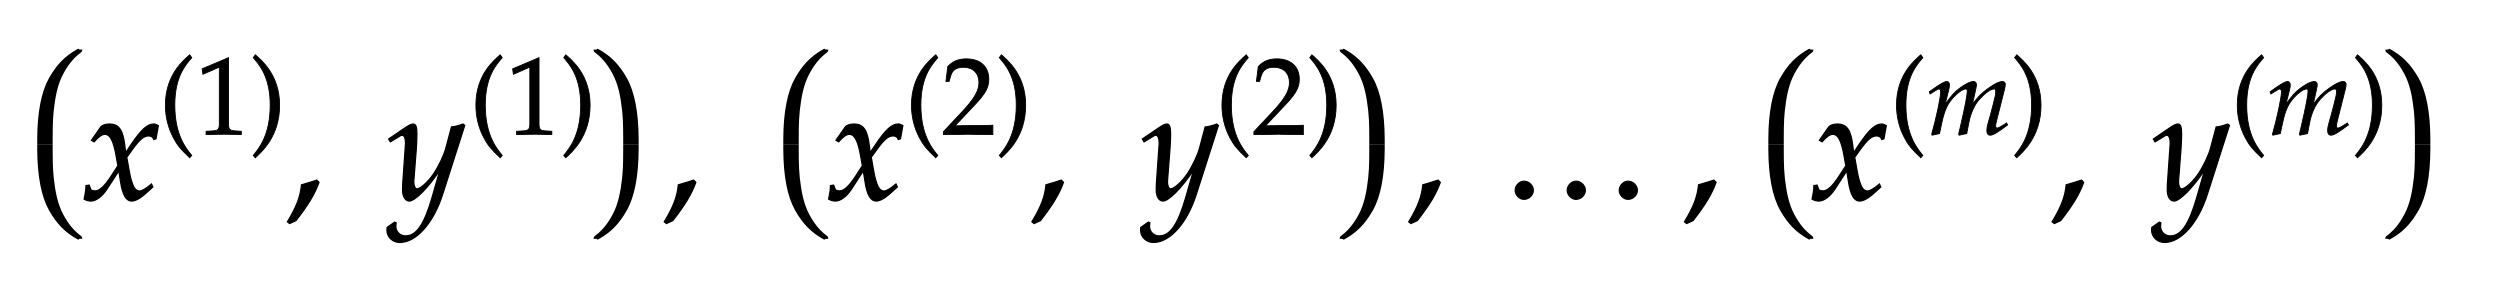
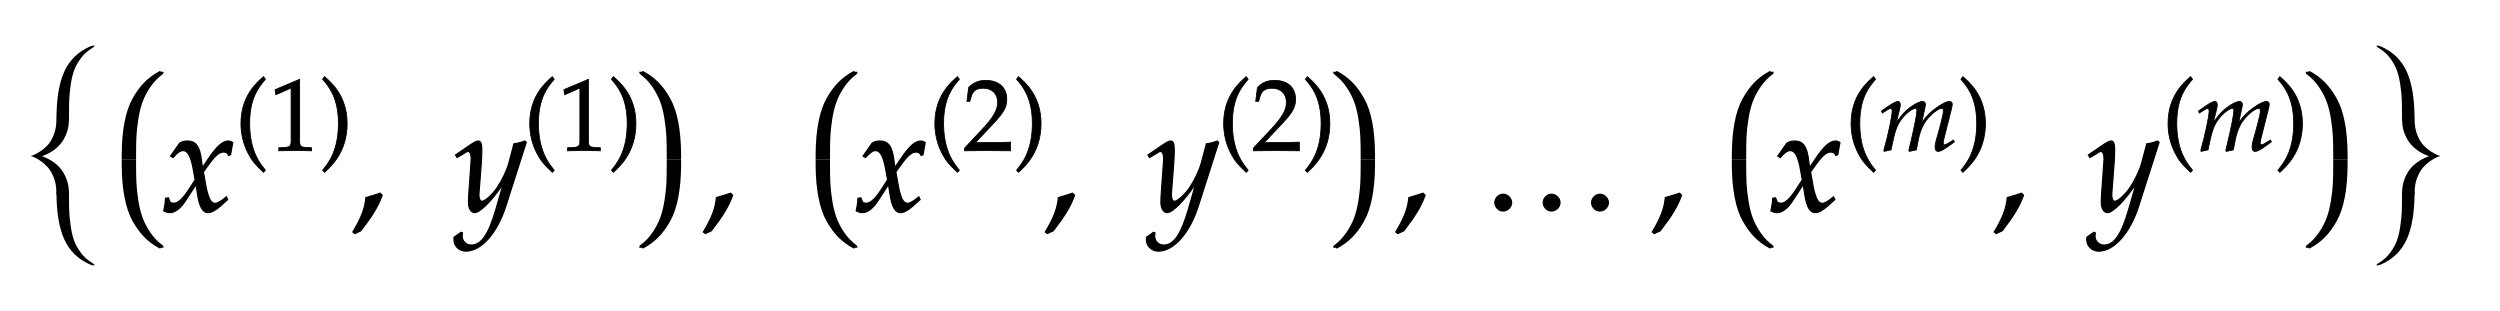
- <svg xmlns="http://www.w3.org/2000/svg" width="272" height="31.375" style="width:272px;height:31.375px;font-family:Asana-Math, Asana;background:transparent;">
+ <svg xmlns="http://www.w3.org/2000/svg" width="292.438" height="36.375" style="width:292.438px;height:36.375px;font-family:Asana-Math, Asana;background:transparent;">
  <g>
    <g>
      <g>
-         <svg x="2" style="overflow:visible;" y="3.688" height="24" width="8.5">
+         <svg x="2.844" style="overflow:visible;" y="3.688" height="29" width="8.5">
+           <path d=" M 8.21 1.70 q 0.00 -0.06 -0.11 -0.06 q -0.15 0.00 -0.46 0.13 q -2.06 0.92 -2.97 2.93 t -0.91 5.54 h 1.47 v -0.78 q 0.00 -0.95 0.03 -1.61 t 0.17 -1.63 t 0.39 -1.66 t 0.76 -1.39 t 1.20 -1.13 q 0.43 -0.26 0.43 -0.35 z   M 3.76 10.10 v 0.00 h 1.47 v 0.00 z  M 5.22 10.10 h -1.47 v 0.26 q 0.00 0.95 -0.31 1.73 t -0.73 1.22 t -0.88 0.73 t -0.73 0.40 t -0.32 0.10 v 0.03 q 0.05 0.00 0.32 0.11 t 0.73 0.41 t 0.88 0.75 t 0.73 1.23 t 0.31 1.73 v 0.26 h 1.47 v -0.26 q 0.00 -0.52 -0.13 -1.05 t -0.46 -1.15 t -0.98 -1.15 t -1.58 -0.87 q 0.93 -0.32 1.58 -0.86 t 0.98 -1.15 t 0.46 -1.15 t 0.13 -1.06 v -0.26 z  M 3.76 18.90 v 0.00 h 1.47 v 0.00 z" style="fill:rgb(0, 0, 0);stroke-width:1px;stroke:none;" />
+           <path d=" M 8.21 27.30 q 0.00 0.06 -0.11 0.06 q -0.15 0.00 -0.46 -0.13 q -2.06 -0.92 -2.97 -2.93 t -0.91 -5.54 h 1.47 v 0.78 q 0.00 0.95 0.03 1.61 t 0.17 1.63 t 0.39 1.66 t 0.76 1.39 t 1.20 1.13 q 0.43 0.26 0.43 0.35 z" style="fill:rgb(0, 0, 0);stroke-width:1px;stroke:none;" />
+         </svg>
+       </g>
+       <g>
+         <svg x="12.188" style="overflow:visible;" y="6.688" height="24" width="8.5">
          <path d=" M 6.61 1.70 q 0.00 -0.08 -0.08 -0.08 q -0.03 0.00 -0.08 0.02 q -1.01 0.55 -1.75 1.30 t -1.37 1.87 t -0.95 2.78 t -0.33 3.79 v 0.62 h 1.68 v -0.62 q 0.00 -1.20 0.04 -2.08 t 0.22 -2.04 t 0.50 -2.03 t 0.91 -1.74 t 1.43 -1.49 q 0.12 -0.09 0.12 -0.29 z   M 0.90 12.00 v 0.00 h 1.68 v 0.00 z" style="fill:rgb(0, 0, 0);stroke-width:1px;stroke:none;" />
          <path d=" M 6.61 22.30 q 0.00 0.08 -0.08 0.08 q -0.03 0.00 -0.08 -0.02 q -1.01 -0.55 -1.75 -1.30 t -1.37 -1.87 t -0.95 -2.78 t -0.33 -3.79 v -0.62 h 1.68 v 0.62 q 0.00 1.20 0.04 2.08 t 0.22 2.04 t 0.50 2.03 t 0.91 1.74 t 1.43 1.49 q 0.12 0.09 0.12 0.29 z" style="fill:rgb(0, 0, 0);stroke-width:1px;stroke:none;" />
        </svg>
      </g>
-       <g style="transform:matrix(1,0,0,1,9,21.6875);">
+       <g style="transform:matrix(1,0,0,1,19,24.6875);">
        <path d="M9 1C24 -7 40 -11 52 -11C85 -11 124 18 155 65L231 182L242 113C255 28 278 -11 314 -11C336 -11 368 6 400 35L449 79L440 98C404 68 379 53 363 53C348 53 335 63 325 83C316 102 305 139 300 168L282 269L317 318C364 383 391 406 422 406C438 406 450 398 455 383L469 387L484 472C472 479 463 482 454 482C414 482 374 446 312 354L275 299L269 347C257 446 230 482 171 482C145 482 123 474 114 461L56 378L73 368C103 402 123 416 142 416C175 416 197 375 214 277L225 215L185 153C142 86 108 54 80 54C65 54 54 58 52 63L41 91L21 88C21 53 13 27 9 1Z" stroke="rgb(0, 0, 0)" stroke-width="8" fill="rgb(0, 0, 0)" style="transform:matrix(0.017,0,0,-0.017,0,0);" />
      </g>
      <g>
        <g>
          <g>
-             <g style="transform:matrix(1,0,0,1,17.28125,14.60313);">
+             <g style="transform:matrix(1,0,0,1,27.46875,17.60312);">
              <path d="M146 266C146 526 243 632 301 700L282 726C225 675 60 542 60 266C60 159 85 58 133 -32C168 -99 200 -138 282 -215L301 -194C255 -137 146 -15 146 266Z" stroke="rgb(0, 0, 0)" stroke-width="8" fill="rgb(0, 0, 0)" style="transform:matrix(0.0119,0,0,-0.0119,0,0);" />
            </g>
-             <g style="transform:matrix(1,0,0,1,21.28125,14.60313);">
+             <g style="transform:matrix(1,0,0,1,31.46875,17.60312);">
              <path d="M418 -3L418 27L366 30C311 33 301 44 301 96L301 700L60 598L67 548L217 614L217 96C217 44 206 33 152 30L96 27L96 -3C250 0 250 0 261 0C292 0 402 -3 418 -3Z" stroke="rgb(0, 0, 0)" stroke-width="8" fill="rgb(0, 0, 0)" style="transform:matrix(0.0119,0,0,-0.0119,0,0);" />
            </g>
-             <g style="transform:matrix(1,0,0,1,27.17188,14.60313);">
+             <g style="transform:matrix(1,0,0,1,37.35938,17.60312);">
              <path d="M51 726L32 700C87 636 187 526 187 266C187 -10 83 -131 32 -194L51 -215C104 -165 273 -23 273 265C273 542 108 675 51 726Z" stroke="rgb(0, 0, 0)" stroke-width="8" fill="rgb(0, 0, 0)" style="transform:matrix(0.0119,0,0,-0.0119,0,0);" />
            </g>
          </g>
        </g>
      </g>
-       <g style="transform:matrix(1,0,0,1,31,21.6875);">
+       <g style="transform:matrix(1,0,0,1,41,24.6875);">
        <path d="M204 123C177 114 159 108 106 93C99 17 74 -48 16 -144L30 -155L71 -136C152 -31 190 32 218 109Z" stroke="rgb(0, 0, 0)" stroke-width="8" fill="rgb(0, 0, 0)" style="transform:matrix(0.017,0,0,-0.017,0,0);" />
      </g>
-       <g style="transform:matrix(1,0,0,1,38,21.6875);">
+       <g style="transform:matrix(1,0,0,1,49,24.6875);">
        <path d="M242 -180C241 -187 241 -193 241 -198C241 -241 278 -276 323 -276C429 -276 539 -152 598 33L739 473L728 482C699 471 676 465 654 463L619 331C607 284 572 211 539 162C504 111 455 67 433 67C421 67 412 90 413 115L429 322C431 353 433 391 433 419C433 464 426 482 409 482C396 482 382 475 334 442L252 386L263 368L313 398C318 401 329 410 338 410C352 410 360 391 360 358C360 357 360 351 359 343L342 100L341 60C341 18 359 -11 384 -11C421 -11 505 74 580 187L531 16C480 -161 430 -234 360 -234C325 -234 298 -207 298 -172C298 -167 299 -159 300 -150L290 -146Z" stroke="rgb(0, 0, 0)" stroke-width="8" fill="rgb(0, 0, 0)" style="transform:matrix(0.017,0,0,-0.017,0,0);" />
      </g>
      <g>
        <g>
          <g>
-             <g style="transform:matrix(1,0,0,1,51.0625,14.60313);">
+             <g style="transform:matrix(1,0,0,1,61.25,17.60312);">
              <path d="M146 266C146 526 243 632 301 700L282 726C225 675 60 542 60 266C60 159 85 58 133 -32C168 -99 200 -138 282 -215L301 -194C255 -137 146 -15 146 266Z" stroke="rgb(0, 0, 0)" stroke-width="8" fill="rgb(0, 0, 0)" style="transform:matrix(0.0119,0,0,-0.0119,0,0);" />
            </g>
-             <g style="transform:matrix(1,0,0,1,55.0625,14.60313);">
+             <g style="transform:matrix(1,0,0,1,65.25,17.60312);">
              <path d="M418 -3L418 27L366 30C311 33 301 44 301 96L301 700L60 598L67 548L217 614L217 96C217 44 206 33 152 30L96 27L96 -3C250 0 250 0 261 0C292 0 402 -3 418 -3Z" stroke="rgb(0, 0, 0)" stroke-width="8" fill="rgb(0, 0, 0)" style="transform:matrix(0.0119,0,0,-0.0119,0,0);" />
            </g>
-             <g style="transform:matrix(1,0,0,1,60.95312,14.60313);">
+             <g style="transform:matrix(1,0,0,1,71.14062,17.60312);">
              <path d="M51 726L32 700C87 636 187 526 187 266C187 -10 83 -131 32 -194L51 -215C104 -165 273 -23 273 265C273 542 108 675 51 726Z" stroke="rgb(0, 0, 0)" stroke-width="8" fill="rgb(0, 0, 0)" style="transform:matrix(0.0119,0,0,-0.0119,0,0);" />
            </g>
          </g>
        </g>
      </g>
      <g>
-         <svg x="63.234" style="overflow:visible;" y="3.688" height="24" width="8.5">
+         <svg x="73.422" style="overflow:visible;" y="6.688" height="24" width="8.5">
          <path d=" M 1.69 1.70 q 0.00 -0.08 0.08 -0.08 q 0.03 0.00 0.08 0.02 q 1.01 0.55 1.75 1.30 t 1.37 1.87 t 0.95 2.78 t 0.33 3.79 v 0.62 h -1.68 v -0.62 q 0.00 -1.20 -0.04 -2.08 t -0.22 -2.04 t -0.50 -2.03 t -0.91 -1.74 t -1.43 -1.49 q -0.12 -0.09 -0.12 -0.29 z  M 7.40 12.00 v 0.00 h -1.68 v 0.00 z" style="fill:rgb(0, 0, 0);stroke-width:1px;stroke:none;" />
          <path d=" M 1.69 22.30 q 0.00 0.08 0.08 0.08 q 0.03 0.00 0.08 -0.02 q 1.01 -0.55 1.75 -1.30 t 1.37 -1.87 t 0.95 -2.78 t 0.33 -3.79 v -0.62 h -1.68 v 0.62 q 0.00 1.20 -0.04 2.08 t -0.22 2.04 t -0.50 2.03 t -0.91 1.74 t -1.43 1.49 q -0.12 0.09 -0.12 0.29 z" style="fill:rgb(0, 0, 0);stroke-width:1px;stroke:none;" />
        </svg>
      </g>
-       <g style="transform:matrix(1,0,0,1,72,21.6875);">
+       <g style="transform:matrix(1,0,0,1,82,24.6875);">
        <path d="M204 123C177 114 159 108 106 93C99 17 74 -48 16 -144L30 -155L71 -136C152 -31 190 32 218 109Z" stroke="rgb(0, 0, 0)" stroke-width="8" fill="rgb(0, 0, 0)" style="transform:matrix(0.017,0,0,-0.017,0,0);" />
      </g>
-       <g style="transform:matrix(1,0,0,1,79,21.6875);">
+       <g style="transform:matrix(1,0,0,1,89,24.6875);">
        <path d="" stroke="rgb(0, 0, 0)" stroke-width="8" fill="rgb(0, 0, 0)" style="transform:matrix(0.017,0,0,-0.017,0,0);" />
      </g>
      <g>
-         <svg x="83.172" style="overflow:visible;" y="3.688" height="24" width="8.5">
+         <svg x="93.359" style="overflow:visible;" y="6.688" height="24" width="8.5">
          <path d=" M 6.61 1.70 q 0.00 -0.08 -0.08 -0.08 q -0.03 0.00 -0.08 0.02 q -1.01 0.55 -1.75 1.30 t -1.37 1.87 t -0.95 2.78 t -0.33 3.79 v 0.62 h 1.68 v -0.62 q 0.00 -1.20 0.04 -2.08 t 0.22 -2.04 t 0.50 -2.03 t 0.91 -1.74 t 1.43 -1.49 q 0.12 -0.09 0.12 -0.29 z   M 0.90 12.00 v 0.00 h 1.68 v 0.00 z" style="fill:rgb(0, 0, 0);stroke-width:1px;stroke:none;" />
          <path d=" M 6.61 22.30 q 0.00 0.08 -0.08 0.08 q -0.03 0.00 -0.08 -0.02 q -1.01 -0.55 -1.75 -1.30 t -1.37 -1.87 t -0.95 -2.78 t -0.33 -3.79 v -0.62 h 1.68 v 0.62 q 0.00 1.20 0.04 2.08 t 0.22 2.04 t 0.50 2.03 t 0.91 1.74 t 1.43 1.49 q 0.12 0.09 0.12 0.29 z" style="fill:rgb(0, 0, 0);stroke-width:1px;stroke:none;" />
        </svg>
      </g>
-       <g style="transform:matrix(1,0,0,1,90,21.6875);">
+       <g style="transform:matrix(1,0,0,1,100,24.6875);">
        <path d="M9 1C24 -7 40 -11 52 -11C85 -11 124 18 155 65L231 182L242 113C255 28 278 -11 314 -11C336 -11 368 6 400 35L449 79L440 98C404 68 379 53 363 53C348 53 335 63 325 83C316 102 305 139 300 168L282 269L317 318C364 383 391 406 422 406C438 406 450 398 455 383L469 387L484 472C472 479 463 482 454 482C414 482 374 446 312 354L275 299L269 347C257 446 230 482 171 482C145 482 123 474 114 461L56 378L73 368C103 402 123 416 142 416C175 416 197 375 214 277L225 215L185 153C142 86 108 54 80 54C65 54 54 58 52 63L41 91L21 88C21 53 13 27 9 1Z" stroke="rgb(0, 0, 0)" stroke-width="8" fill="rgb(0, 0, 0)" style="transform:matrix(0.017,0,0,-0.017,0,0);" />
      </g>
      <g>
        <g>
          <g>
-             <g style="transform:matrix(1,0,0,1,98.45312,14.60313);">
+             <g style="transform:matrix(1,0,0,1,108.6406,17.60312);">
              <path d="M146 266C146 526 243 632 301 700L282 726C225 675 60 542 60 266C60 159 85 58 133 -32C168 -99 200 -138 282 -215L301 -194C255 -137 146 -15 146 266Z" stroke="rgb(0, 0, 0)" stroke-width="8" fill="rgb(0, 0, 0)" style="transform:matrix(0.0119,0,0,-0.0119,0,0);" />
            </g>
-             <g style="transform:matrix(1,0,0,1,102.4531,14.60313);">
+             <g style="transform:matrix(1,0,0,1,112.6406,17.60312);">
              <path d="M16 23L16 -3C203 -3 203 0 239 0C275 0 275 -3 468 -3L468 82C353 77 307 81 122 77L304 270C401 373 431 428 431 503C431 618 353 689 226 689C154 689 105 669 56 619L39 483L68 483L81 529C97 587 133 612 200 612C286 612 341 558 341 473C341 398 299 324 186 204Z" stroke="rgb(0, 0, 0)" stroke-width="8" fill="rgb(0, 0, 0)" style="transform:matrix(0.0119,0,0,-0.0119,0,0);" />
            </g>
-             <g style="transform:matrix(1,0,0,1,108.3438,14.60313);">
+             <g style="transform:matrix(1,0,0,1,118.5312,17.60312);">
              <path d="M51 726L32 700C87 636 187 526 187 266C187 -10 83 -131 32 -194L51 -215C104 -165 273 -23 273 265C273 542 108 675 51 726Z" stroke="rgb(0, 0, 0)" stroke-width="8" fill="rgb(0, 0, 0)" style="transform:matrix(0.0119,0,0,-0.0119,0,0);" />
            </g>
          </g>
        </g>
      </g>
-       <g style="transform:matrix(1,0,0,1,112,21.6875);">
+       <g style="transform:matrix(1,0,0,1,122,24.6875);">
        <path d="M204 123C177 114 159 108 106 93C99 17 74 -48 16 -144L30 -155L71 -136C152 -31 190 32 218 109Z" stroke="rgb(0, 0, 0)" stroke-width="8" fill="rgb(0, 0, 0)" style="transform:matrix(0.017,0,0,-0.017,0,0);" />
      </g>
-       <g style="transform:matrix(1,0,0,1,120,21.6875);">
+       <g style="transform:matrix(1,0,0,1,130,24.6875);">
        <path d="M242 -180C241 -187 241 -193 241 -198C241 -241 278 -276 323 -276C429 -276 539 -152 598 33L739 473L728 482C699 471 676 465 654 463L619 331C607 284 572 211 539 162C504 111 455 67 433 67C421 67 412 90 413 115L429 322C431 353 433 391 433 419C433 464 426 482 409 482C396 482 382 475 334 442L252 386L263 368L313 398C318 401 329 410 338 410C352 410 360 391 360 358C360 357 360 351 359 343L342 100L341 60C341 18 359 -11 384 -11C421 -11 505 74 580 187L531 16C480 -161 430 -234 360 -234C325 -234 298 -207 298 -172C298 -167 299 -159 300 -150L290 -146Z" stroke="rgb(0, 0, 0)" stroke-width="8" fill="rgb(0, 0, 0)" style="transform:matrix(0.017,0,0,-0.017,0,0);" />
      </g>
      <g>
        <g>
          <g>
-             <g style="transform:matrix(1,0,0,1,132.2344,14.60313);">
+             <g style="transform:matrix(1,0,0,1,142.4219,17.60312);">
              <path d="M146 266C146 526 243 632 301 700L282 726C225 675 60 542 60 266C60 159 85 58 133 -32C168 -99 200 -138 282 -215L301 -194C255 -137 146 -15 146 266Z" stroke="rgb(0, 0, 0)" stroke-width="8" fill="rgb(0, 0, 0)" style="transform:matrix(0.0119,0,0,-0.0119,0,0);" />
            </g>
-             <g style="transform:matrix(1,0,0,1,136.2344,14.60313);">
+             <g style="transform:matrix(1,0,0,1,146.4219,17.60312);">
              <path d="M16 23L16 -3C203 -3 203 0 239 0C275 0 275 -3 468 -3L468 82C353 77 307 81 122 77L304 270C401 373 431 428 431 503C431 618 353 689 226 689C154 689 105 669 56 619L39 483L68 483L81 529C97 587 133 612 200 612C286 612 341 558 341 473C341 398 299 324 186 204Z" stroke="rgb(0, 0, 0)" stroke-width="8" fill="rgb(0, 0, 0)" style="transform:matrix(0.0119,0,0,-0.0119,0,0);" />
            </g>
-             <g style="transform:matrix(1,0,0,1,142.125,14.60313);">
+             <g style="transform:matrix(1,0,0,1,152.3125,17.60312);">
              <path d="M51 726L32 700C87 636 187 526 187 266C187 -10 83 -131 32 -194L51 -215C104 -165 273 -23 273 265C273 542 108 675 51 726Z" stroke="rgb(0, 0, 0)" stroke-width="8" fill="rgb(0, 0, 0)" style="transform:matrix(0.0119,0,0,-0.0119,0,0);" />
            </g>
          </g>
        </g>
      </g>
      <g>
-         <svg x="144.406" style="overflow:visible;" y="3.688" height="24" width="8.5">
+         <svg x="154.594" style="overflow:visible;" y="6.688" height="24" width="8.5">
          <path d=" M 1.69 1.70 q 0.00 -0.08 0.08 -0.08 q 0.03 0.00 0.08 0.02 q 1.01 0.55 1.75 1.30 t 1.37 1.87 t 0.95 2.78 t 0.33 3.79 v 0.62 h -1.68 v -0.62 q 0.00 -1.20 -0.04 -2.08 t -0.22 -2.04 t -0.50 -2.03 t -0.91 -1.74 t -1.43 -1.49 q -0.12 -0.09 -0.12 -0.29 z  M 7.40 12.00 v 0.00 h -1.68 v 0.00 z" style="fill:rgb(0, 0, 0);stroke-width:1px;stroke:none;" />
          <path d=" M 1.69 22.30 q 0.00 0.08 0.08 0.08 q 0.03 0.00 0.08 -0.02 q 1.01 -0.55 1.75 -1.30 t 1.37 -1.87 t 0.95 -2.78 t 0.33 -3.79 v -0.62 h -1.68 v 0.62 q 0.00 1.20 -0.04 2.08 t -0.22 2.04 t -0.50 2.03 t -0.91 1.74 t -1.43 1.49 q -0.12 0.09 -0.12 0.29 z" style="fill:rgb(0, 0, 0);stroke-width:1px;stroke:none;" />
        </svg>
      </g>
-       <g style="transform:matrix(1,0,0,1,153,21.6875);">
+       <g style="transform:matrix(1,0,0,1,163,24.6875);">
        <path d="M204 123C177 114 159 108 106 93C99 17 74 -48 16 -144L30 -155L71 -136C152 -31 190 32 218 109Z" stroke="rgb(0, 0, 0)" stroke-width="8" fill="rgb(0, 0, 0)" style="transform:matrix(0.017,0,0,-0.017,0,0);" />
      </g>
-       <g style="transform:matrix(1,0,0,1,163,21.6875);">
+       <g style="transform:matrix(1,0,0,1,173,24.6875);">
        <path d="M499 116C469 116 442 88 442 58C442 28 469 0 498 0C530 0 558 27 558 58C558 88 530 116 499 116ZM166 116C136 116 109 88 109 58C109 28 136 0 165 0C197 0 225 27 225 58C225 88 197 116 166 116ZM832 116C802 116 775 88 775 58C775 28 802 0 831 0C863 0 891 27 891 58C891 88 863 116 832 116Z" stroke="rgb(0, 0, 0)" stroke-width="8" fill="rgb(0, 0, 0)" style="transform:matrix(0.017,0,0,-0.017,0,0);" />
      </g>
-       <g style="transform:matrix(1,0,0,1,183,21.6875);">
+       <g style="transform:matrix(1,0,0,1,193,24.6875);">
        <path d="M204 123C177 114 159 108 106 93C99 17 74 -48 16 -144L30 -155L71 -136C152 -31 190 32 218 109Z" stroke="rgb(0, 0, 0)" stroke-width="8" fill="rgb(0, 0, 0)" style="transform:matrix(0.017,0,0,-0.017,0,0);" />
      </g>
      <g>
-         <svg x="190.344" style="overflow:visible;" y="3.688" height="24" width="8.5">
+         <svg x="200.531" style="overflow:visible;" y="6.688" height="24" width="8.5">
          <path d=" M 6.61 1.70 q 0.00 -0.08 -0.08 -0.08 q -0.03 0.00 -0.08 0.02 q -1.01 0.55 -1.75 1.30 t -1.37 1.87 t -0.95 2.78 t -0.33 3.79 v 0.62 h 1.68 v -0.62 q 0.00 -1.20 0.04 -2.08 t 0.22 -2.04 t 0.50 -2.03 t 0.91 -1.74 t 1.43 -1.49 q 0.12 -0.09 0.12 -0.29 z   M 0.90 12.00 v 0.00 h 1.68 v 0.00 z" style="fill:rgb(0, 0, 0);stroke-width:1px;stroke:none;" />
          <path d=" M 6.61 22.30 q 0.00 0.08 -0.08 0.08 q -0.03 0.00 -0.08 -0.02 q -1.01 -0.55 -1.75 -1.30 t -1.37 -1.87 t -0.95 -2.78 t -0.33 -3.79 v -0.62 h 1.68 v 0.62 q 0.00 1.20 0.04 2.08 t 0.22 2.04 t 0.50 2.03 t 0.91 1.74 t 1.43 1.49 q 0.12 0.09 0.12 0.29 z" style="fill:rgb(0, 0, 0);stroke-width:1px;stroke:none;" />
        </svg>
      </g>
-       <g style="transform:matrix(1,0,0,1,197,21.6875);">
+       <g style="transform:matrix(1,0,0,1,207,24.6875);">
        <path d="M9 1C24 -7 40 -11 52 -11C85 -11 124 18 155 65L231 182L242 113C255 28 278 -11 314 -11C336 -11 368 6 400 35L449 79L440 98C404 68 379 53 363 53C348 53 335 63 325 83C316 102 305 139 300 168L282 269L317 318C364 383 391 406 422 406C438 406 450 398 455 383L469 387L484 472C472 479 463 482 454 482C414 482 374 446 312 354L275 299L269 347C257 446 230 482 171 482C145 482 123 474 114 461L56 378L73 368C103 402 123 416 142 416C175 416 197 375 214 277L225 215L185 153C142 86 108 54 80 54C65 54 54 58 52 63L41 91L21 88C21 53 13 27 9 1Z" stroke="rgb(0, 0, 0)" stroke-width="8" fill="rgb(0, 0, 0)" style="transform:matrix(0.017,0,0,-0.017,0,0);" />
      </g>
      <g>
        <g>
          <g>
-             <g style="transform:matrix(1,0,0,1,205.625,14.60313);">
+             <g style="transform:matrix(1,0,0,1,215.8125,17.60312);">
              <path d="M146 266C146 526 243 632 301 700L282 726C225 675 60 542 60 266C60 159 85 58 133 -32C168 -99 200 -138 282 -215L301 -194C255 -137 146 -15 146 266Z" stroke="rgb(0, 0, 0)" stroke-width="8" fill="rgb(0, 0, 0)" style="transform:matrix(0.0119,0,0,-0.0119,0,0);" />
            </g>
-             <g style="transform:matrix(1,0,0,1,209.625,14.60313);">
+             <g style="transform:matrix(1,0,0,1,219.8125,17.60312);">
              <path d="M730 103L704 86C675 67 653 56 643 56C636 56 630 65 630 76C630 86 632 95 637 116L712 413C716 430 719 446 719 454C719 471 709 482 693 482C664 482 626 464 565 421C502 376 467 341 418 272L448 409C452 429 455 444 455 451C455 470 445 482 429 482C399 482 353 460 298 418C254 384 234 363 169 275L202 408C206 424 208 439 208 451C208 470 199 482 185 482C164 482 126 461 52 408L24 388L31 368C68 391 103 414 110 414C121 414 128 404 128 389C128 338 87 145 46 2L49 -9L117 6L139 108C163 219 190 278 245 338C287 384 332 414 360 414C367 414 371 406 371 393C371 358 349 244 308 69L292 2L297 -9L366 6L387 113C403 194 437 269 481 318C536 379 586 414 618 414C626 414 631 405 631 389C631 365 628 351 606 264C566 105 550 84 550 31C550 6 561 -9 580 -9C606 -9 642 12 740 85Z" stroke="rgb(0, 0, 0)" stroke-width="8" fill="rgb(0, 0, 0)" style="transform:matrix(0.0119,0,0,-0.0119,0,0);" />
            </g>
-             <g style="transform:matrix(1,0,0,1,218.8125,14.60313);">
+             <g style="transform:matrix(1,0,0,1,229,17.60312);">
              <path d="M51 726L32 700C87 636 187 526 187 266C187 -10 83 -131 32 -194L51 -215C104 -165 273 -23 273 265C273 542 108 675 51 726Z" stroke="rgb(0, 0, 0)" stroke-width="8" fill="rgb(0, 0, 0)" style="transform:matrix(0.0119,0,0,-0.0119,0,0);" />
            </g>
          </g>
        </g>
      </g>
-       <g style="transform:matrix(1,0,0,1,223,21.6875);">
+       <g style="transform:matrix(1,0,0,1,233,24.6875);">
        <path d="M204 123C177 114 159 108 106 93C99 17 74 -48 16 -144L30 -155L71 -136C152 -31 190 32 218 109Z" stroke="rgb(0, 0, 0)" stroke-width="8" fill="rgb(0, 0, 0)" style="transform:matrix(0.017,0,0,-0.017,0,0);" />
      </g>
-       <g style="transform:matrix(1,0,0,1,230,21.6875);">
+       <g style="transform:matrix(1,0,0,1,240,24.6875);">
        <path d="M242 -180C241 -187 241 -193 241 -198C241 -241 278 -276 323 -276C429 -276 539 -152 598 33L739 473L728 482C699 471 676 465 654 463L619 331C607 284 572 211 539 162C504 111 455 67 433 67C421 67 412 90 413 115L429 322C431 353 433 391 433 419C433 464 426 482 409 482C396 482 382 475 334 442L252 386L263 368L313 398C318 401 329 410 338 410C352 410 360 391 360 358C360 357 360 351 359 343L342 100L341 60C341 18 359 -11 384 -11C421 -11 505 74 580 187L531 16C480 -161 430 -234 360 -234C325 -234 298 -207 298 -172C298 -167 299 -159 300 -150L290 -146Z" stroke="rgb(0, 0, 0)" stroke-width="8" fill="rgb(0, 0, 0)" style="transform:matrix(0.017,0,0,-0.017,0,0);" />
      </g>
      <g>
        <g>
          <g>
-             <g style="transform:matrix(1,0,0,1,242.7031,14.60313);">
+             <g style="transform:matrix(1,0,0,1,252.8906,17.60312);">
              <path d="M146 266C146 526 243 632 301 700L282 726C225 675 60 542 60 266C60 159 85 58 133 -32C168 -99 200 -138 282 -215L301 -194C255 -137 146 -15 146 266Z" stroke="rgb(0, 0, 0)" stroke-width="8" fill="rgb(0, 0, 0)" style="transform:matrix(0.0119,0,0,-0.0119,0,0);" />
            </g>
-             <g style="transform:matrix(1,0,0,1,246.7031,14.60313);">
+             <g style="transform:matrix(1,0,0,1,256.8906,17.60312);">
              <path d="M730 103L704 86C675 67 653 56 643 56C636 56 630 65 630 76C630 86 632 95 637 116L712 413C716 430 719 446 719 454C719 471 709 482 693 482C664 482 626 464 565 421C502 376 467 341 418 272L448 409C452 429 455 444 455 451C455 470 445 482 429 482C399 482 353 460 298 418C254 384 234 363 169 275L202 408C206 424 208 439 208 451C208 470 199 482 185 482C164 482 126 461 52 408L24 388L31 368C68 391 103 414 110 414C121 414 128 404 128 389C128 338 87 145 46 2L49 -9L117 6L139 108C163 219 190 278 245 338C287 384 332 414 360 414C367 414 371 406 371 393C371 358 349 244 308 69L292 2L297 -9L366 6L387 113C403 194 437 269 481 318C536 379 586 414 618 414C626 414 631 405 631 389C631 365 628 351 606 264C566 105 550 84 550 31C550 6 561 -9 580 -9C606 -9 642 12 740 85Z" stroke="rgb(0, 0, 0)" stroke-width="8" fill="rgb(0, 0, 0)" style="transform:matrix(0.0119,0,0,-0.0119,0,0);" />
            </g>
-             <g style="transform:matrix(1,0,0,1,255.8906,14.60313);">
+             <g style="transform:matrix(1,0,0,1,266.0781,17.60312);">
              <path d="M51 726L32 700C87 636 187 526 187 266C187 -10 83 -131 32 -194L51 -215C104 -165 273 -23 273 265C273 542 108 675 51 726Z" stroke="rgb(0, 0, 0)" stroke-width="8" fill="rgb(0, 0, 0)" style="transform:matrix(0.0119,0,0,-0.0119,0,0);" />
            </g>
          </g>
        </g>
      </g>
      <g>
-         <svg x="258.172" style="overflow:visible;" y="3.688" height="24" width="8.5">
+         <svg x="268.359" style="overflow:visible;" y="6.688" height="24" width="8.5">
          <path d=" M 1.69 1.70 q 0.00 -0.08 0.08 -0.08 q 0.03 0.00 0.08 0.02 q 1.01 0.55 1.75 1.30 t 1.37 1.87 t 0.95 2.78 t 0.33 3.79 v 0.62 h -1.68 v -0.62 q 0.00 -1.20 -0.04 -2.08 t -0.22 -2.04 t -0.50 -2.03 t -0.91 -1.74 t -1.43 -1.49 q -0.12 -0.09 -0.12 -0.29 z  M 7.40 12.00 v 0.00 h -1.68 v 0.00 z" style="fill:rgb(0, 0, 0);stroke-width:1px;stroke:none;" />
          <path d=" M 1.69 22.30 q 0.00 0.08 0.08 0.08 q 0.03 0.00 0.08 -0.02 q 1.01 -0.55 1.75 -1.30 t 1.37 -1.87 t 0.95 -2.78 t 0.33 -3.79 v -0.62 h -1.68 v 0.62 q 0.00 1.20 -0.04 2.08 t -0.22 2.04 t -0.50 2.03 t -0.91 1.74 t -1.43 1.49 q -0.12 0.09 -0.12 0.29 z" style="fill:rgb(0, 0, 0);stroke-width:1px;stroke:none;" />
+         </svg>
+       </g>
+       <g>
+         <svg x="277.703" style="overflow:visible;" y="3.688" height="29" width="8.5">
+           <path d=" M 0.29 1.70 q 0.00 -0.06 0.11 -0.06 q 0.15 0.00 0.46 0.13 q 2.06 0.92 2.97 2.93 t 0.91 5.54 h -1.47 v -0.78 q 0.00 -0.95 -0.03 -1.61 t -0.17 -1.63 t -0.39 -1.66 t -0.76 -1.39 t -1.20 -1.13 q -0.43 -0.26 -0.43 -0.35 z   M 4.74 10.10 v 0.00 h -1.47 v 0.00 z  M 3.28 10.10 h 1.47 v 0.26 q 0.00 0.95 0.31 1.73 t 0.73 1.22 t 0.88 0.73 t 0.73 0.40 t 0.32 0.10 v 0.03 q -0.05 0.00 -0.32 0.11 t -0.73 0.41 t -0.88 0.75 t -0.73 1.23 t -0.31 1.73 v 0.26 h -1.47 v -0.26 q 0.00 -0.52 0.13 -1.05 t 0.46 -1.15 t 0.98 -1.15 t 1.58 -0.87 q -0.93 -0.32 -1.58 -0.86 t -0.98 -1.15 t -0.46 -1.15 t -0.13 -1.06 v -0.26 z  M 4.74 18.90 v 0.00 h -1.47 v 0.00 z" style="fill:rgb(0, 0, 0);stroke-width:1px;stroke:none;" />
+           <path d=" M 0.29 27.30 q 0.00 0.06 0.11 0.06 q 0.15 0.00 0.46 -0.13 q 2.06 -0.92 2.97 -2.93 t 0.91 -5.54 h -1.47 v 0.78 q 0.00 0.95 -0.03 1.61 t -0.17 1.63 t -0.39 1.66 t -0.76 1.39 t -1.20 1.13 q -0.43 0.26 -0.43 0.35 z" style="fill:rgb(0, 0, 0);stroke-width:1px;stroke:none;" />
        </svg>
      </g>
    </g>
  </g>
</svg>
